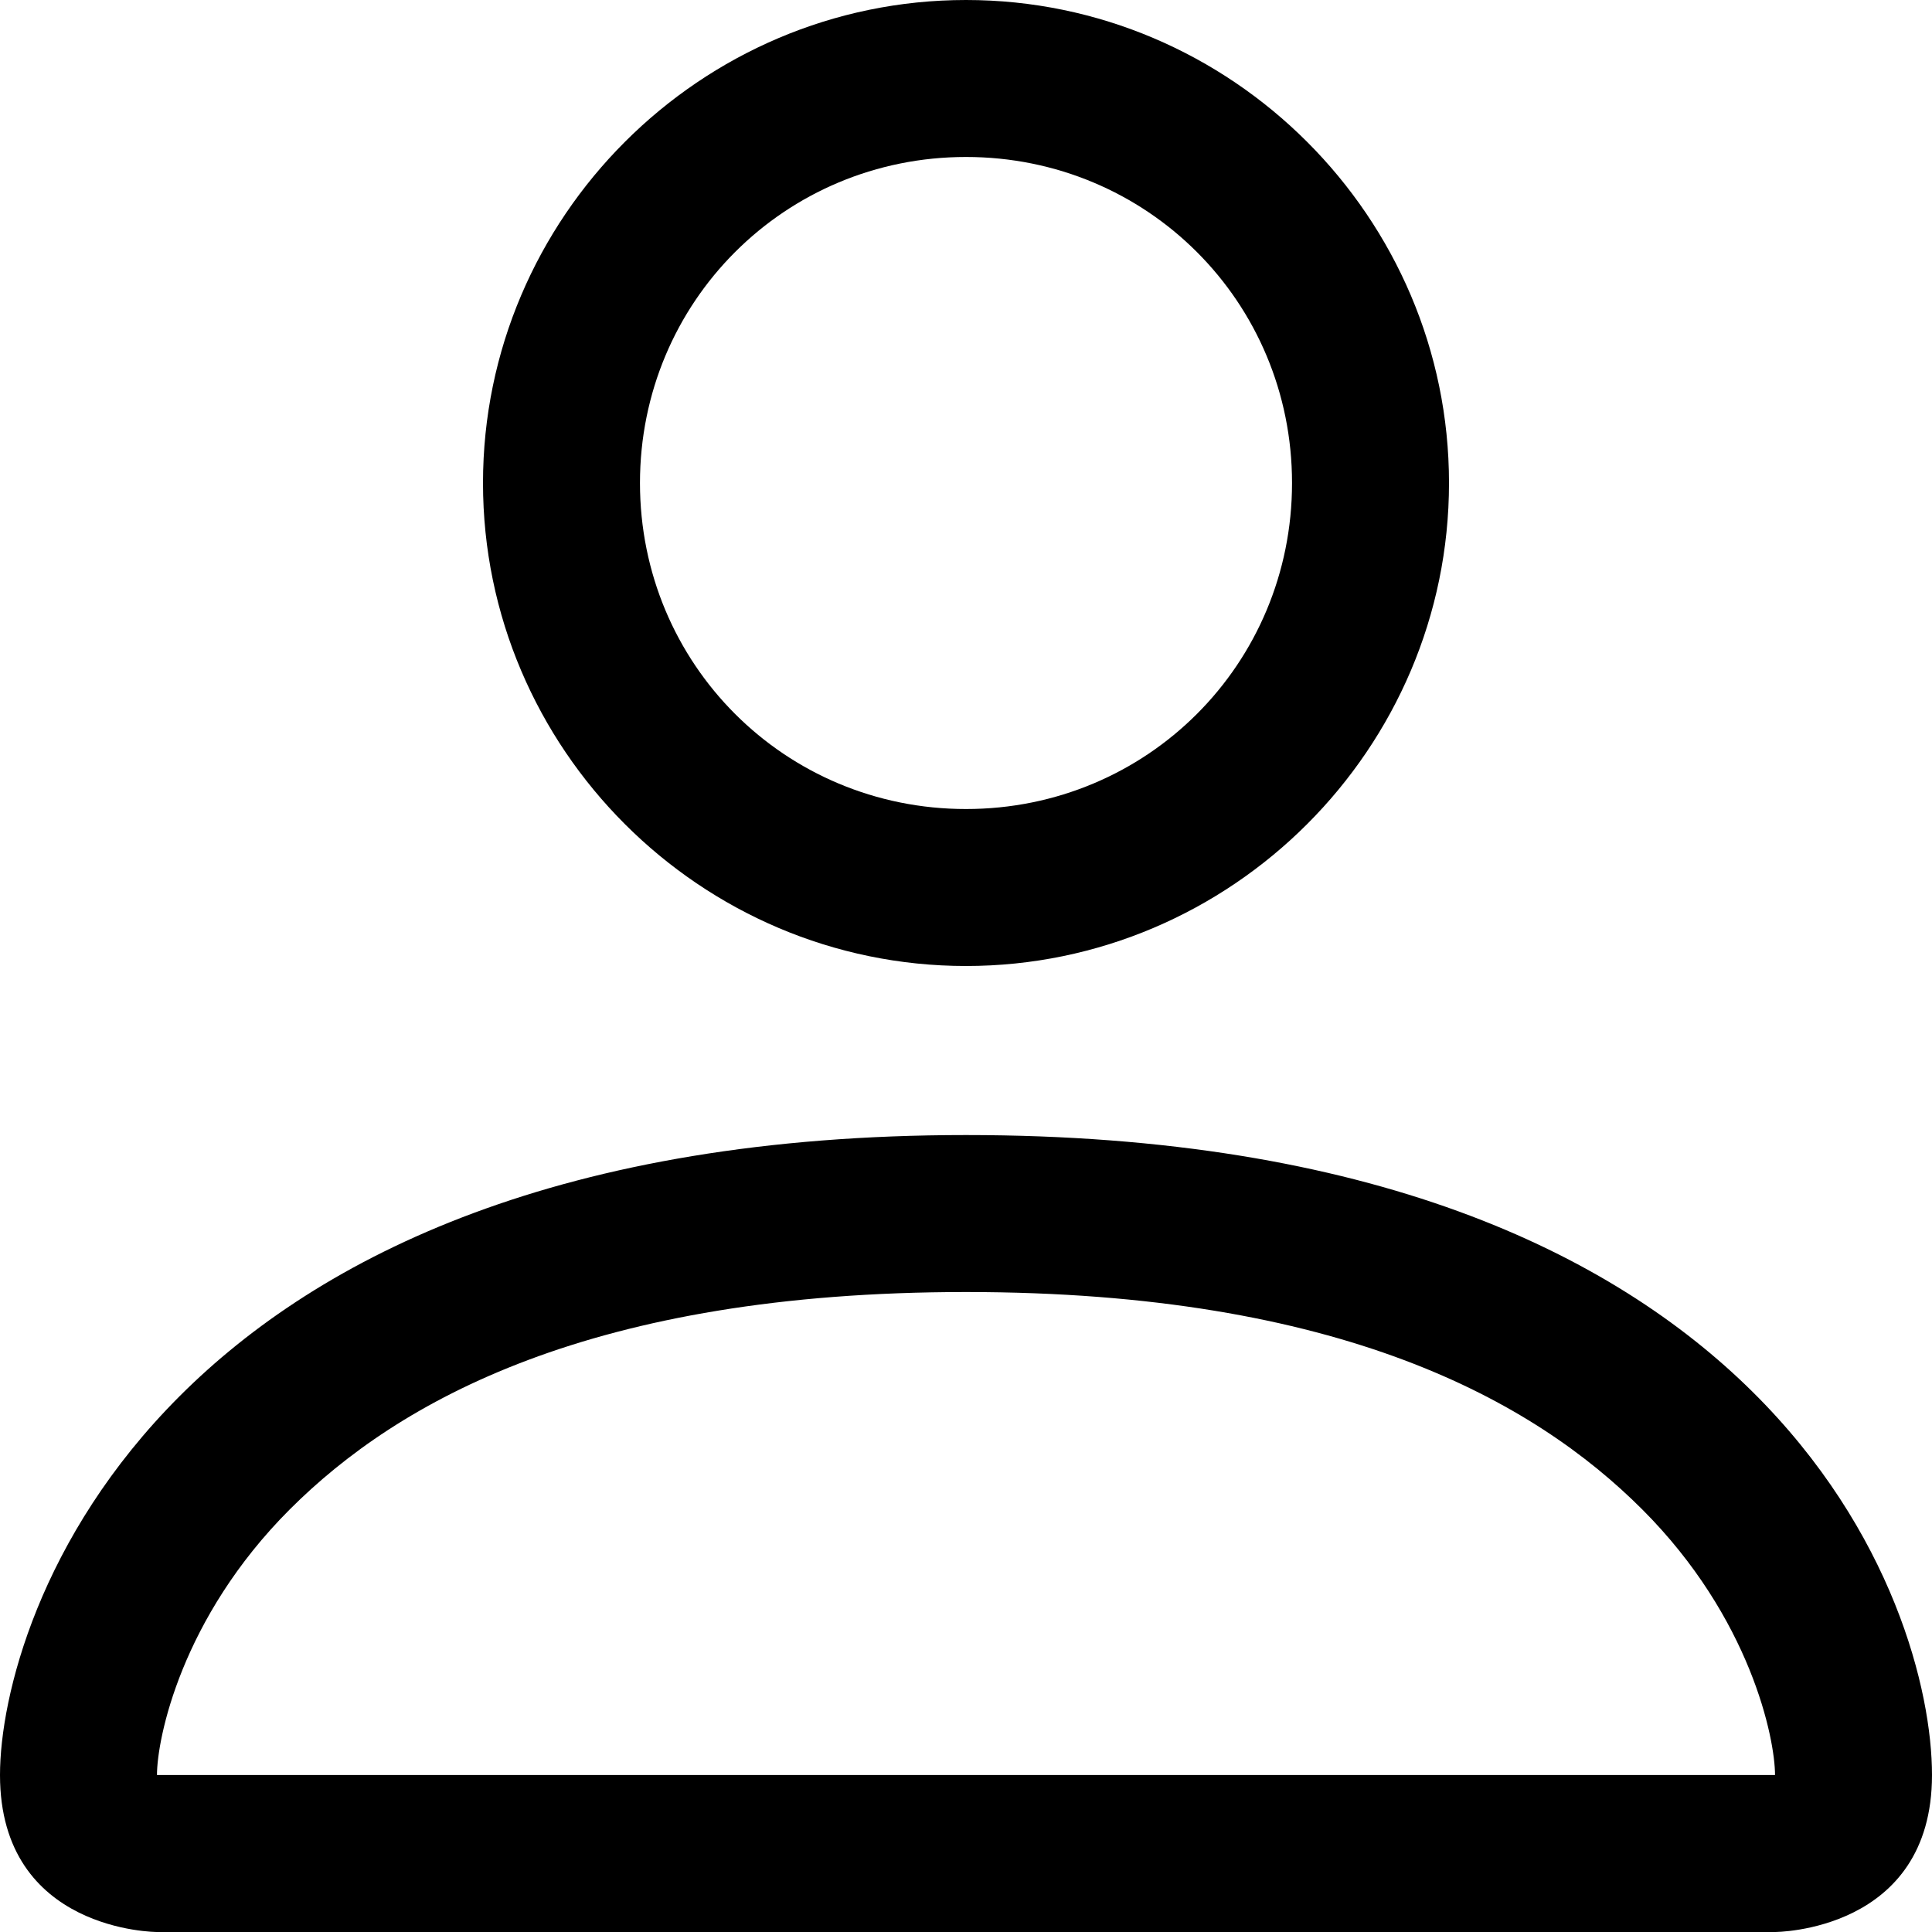
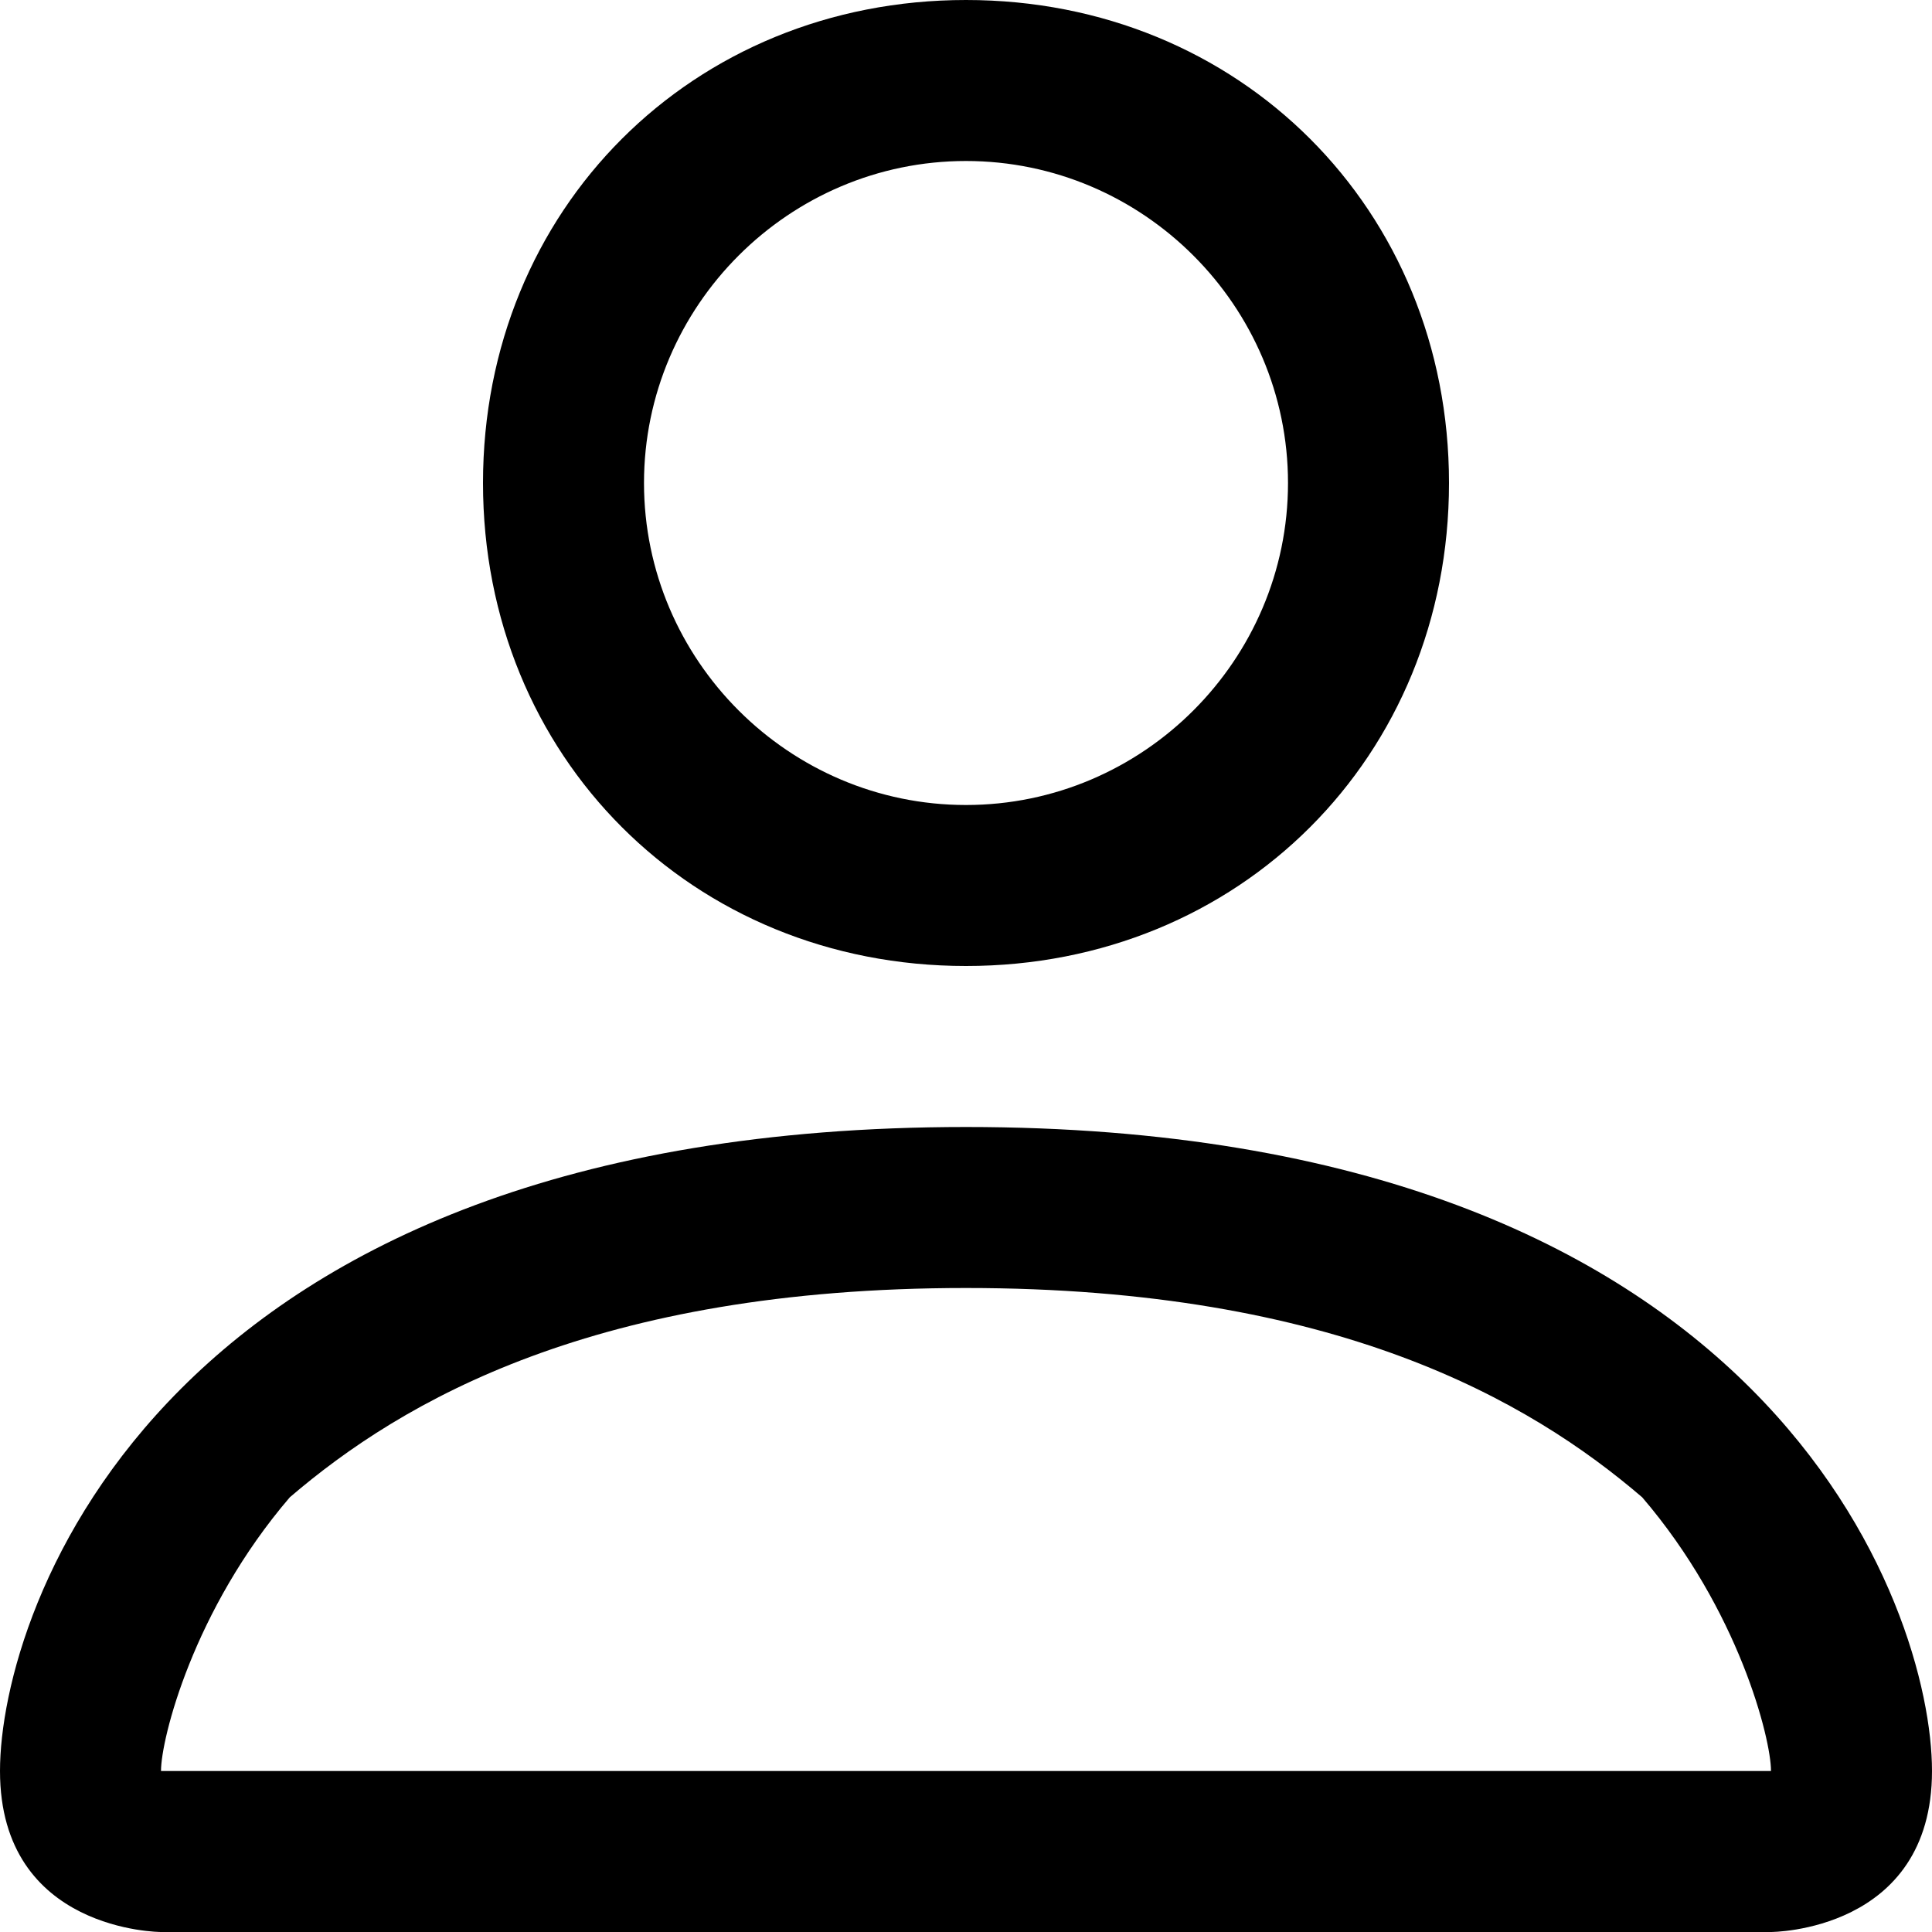
- <svg xmlns="http://www.w3.org/2000/svg" version="1.1" id="Layer_1" x="0px" y="0px" viewBox="0 0 16 16" style="enable-background:new 0 0 16 16;" xml:space="preserve">
-   <path d="M8,8c2.2,0,4-1.8,4-4s-1.8-4-4-4S4,1.8,4,4S5.8,8,8,8 M10.7,4c0,1.5-1.2,2.7-2.7,2.7S5.3,5.5,5.3,4S6.5,1.3,8,1.3  S10.7,2.5,10.7,4 M16,14.7c0,1.3-1.3,1.3-1.3,1.3H1.3c0,0-1.3,0-1.3-1.3s1.3-5.3,8-5.3S16,13.3,16,14.7 M14.7,14.7  c0-0.3-0.2-1.3-1.1-2.2c-0.9-0.9-2.5-1.8-5.6-1.8s-4.7,0.9-5.6,1.8c-0.9,0.9-1.1,1.9-1.1,2.2H14.7z" />
+ <svg xmlns="http://www.w3.org/2000/svg" version="1.1" id="Layer_1" x="0px" y="0px" viewBox="0 0 12 12" style="enable-background:new 0 0 12 12;" xml:space="preserve">
+   <path d="M6,6c1.7,0,3-1.3,3-3S7.7,0,6,0S3,1.3,3,3S4.3,6,6,6 M8,3c0,1.1-0.9,2-2,2S4,4.1,4,3s0.9-2,2-2S8,1.9,8,3 M12,11  c0,1-1,1-1,1H1c0,0-1,0-1-1s1-4,6-4S12,10,12,11 M11,11c0-0.2-0.2-1-0.8-1.7C9.5,8.7,8.3,8,6,8S2.5,8.7,1.8,9.3C1.2,10,1,10.8,1,11  H11z" />
</svg>
